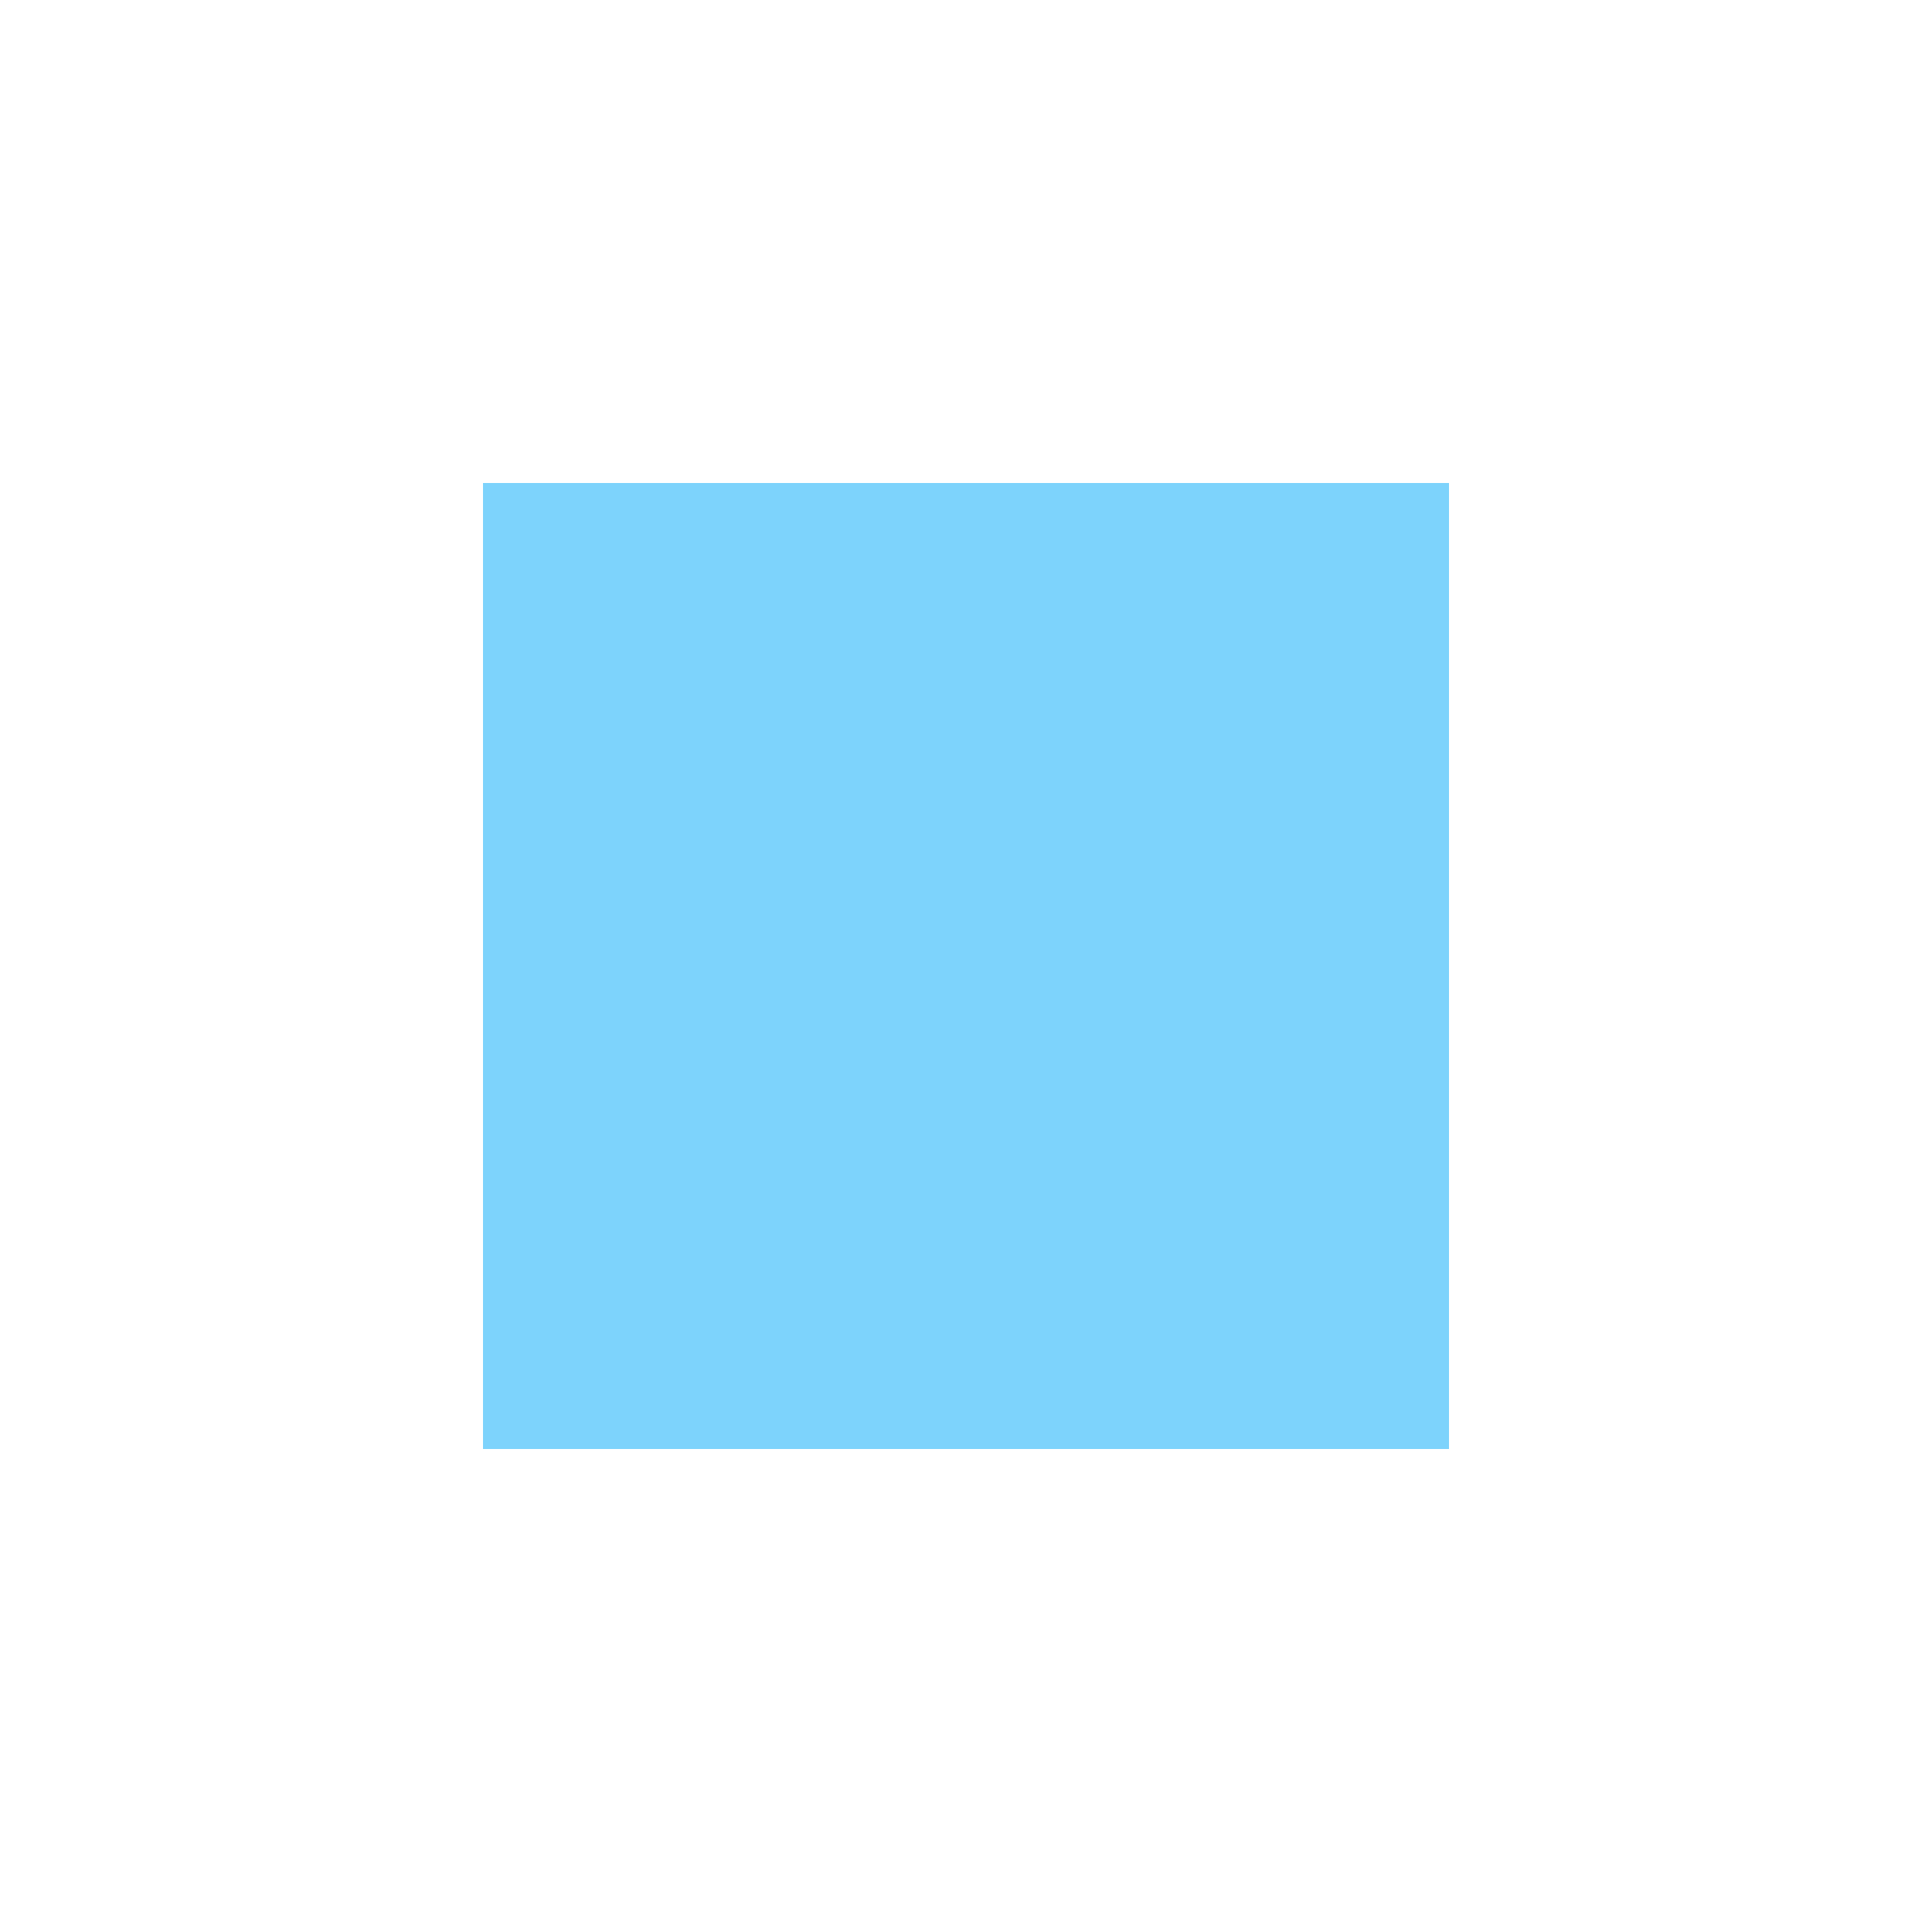
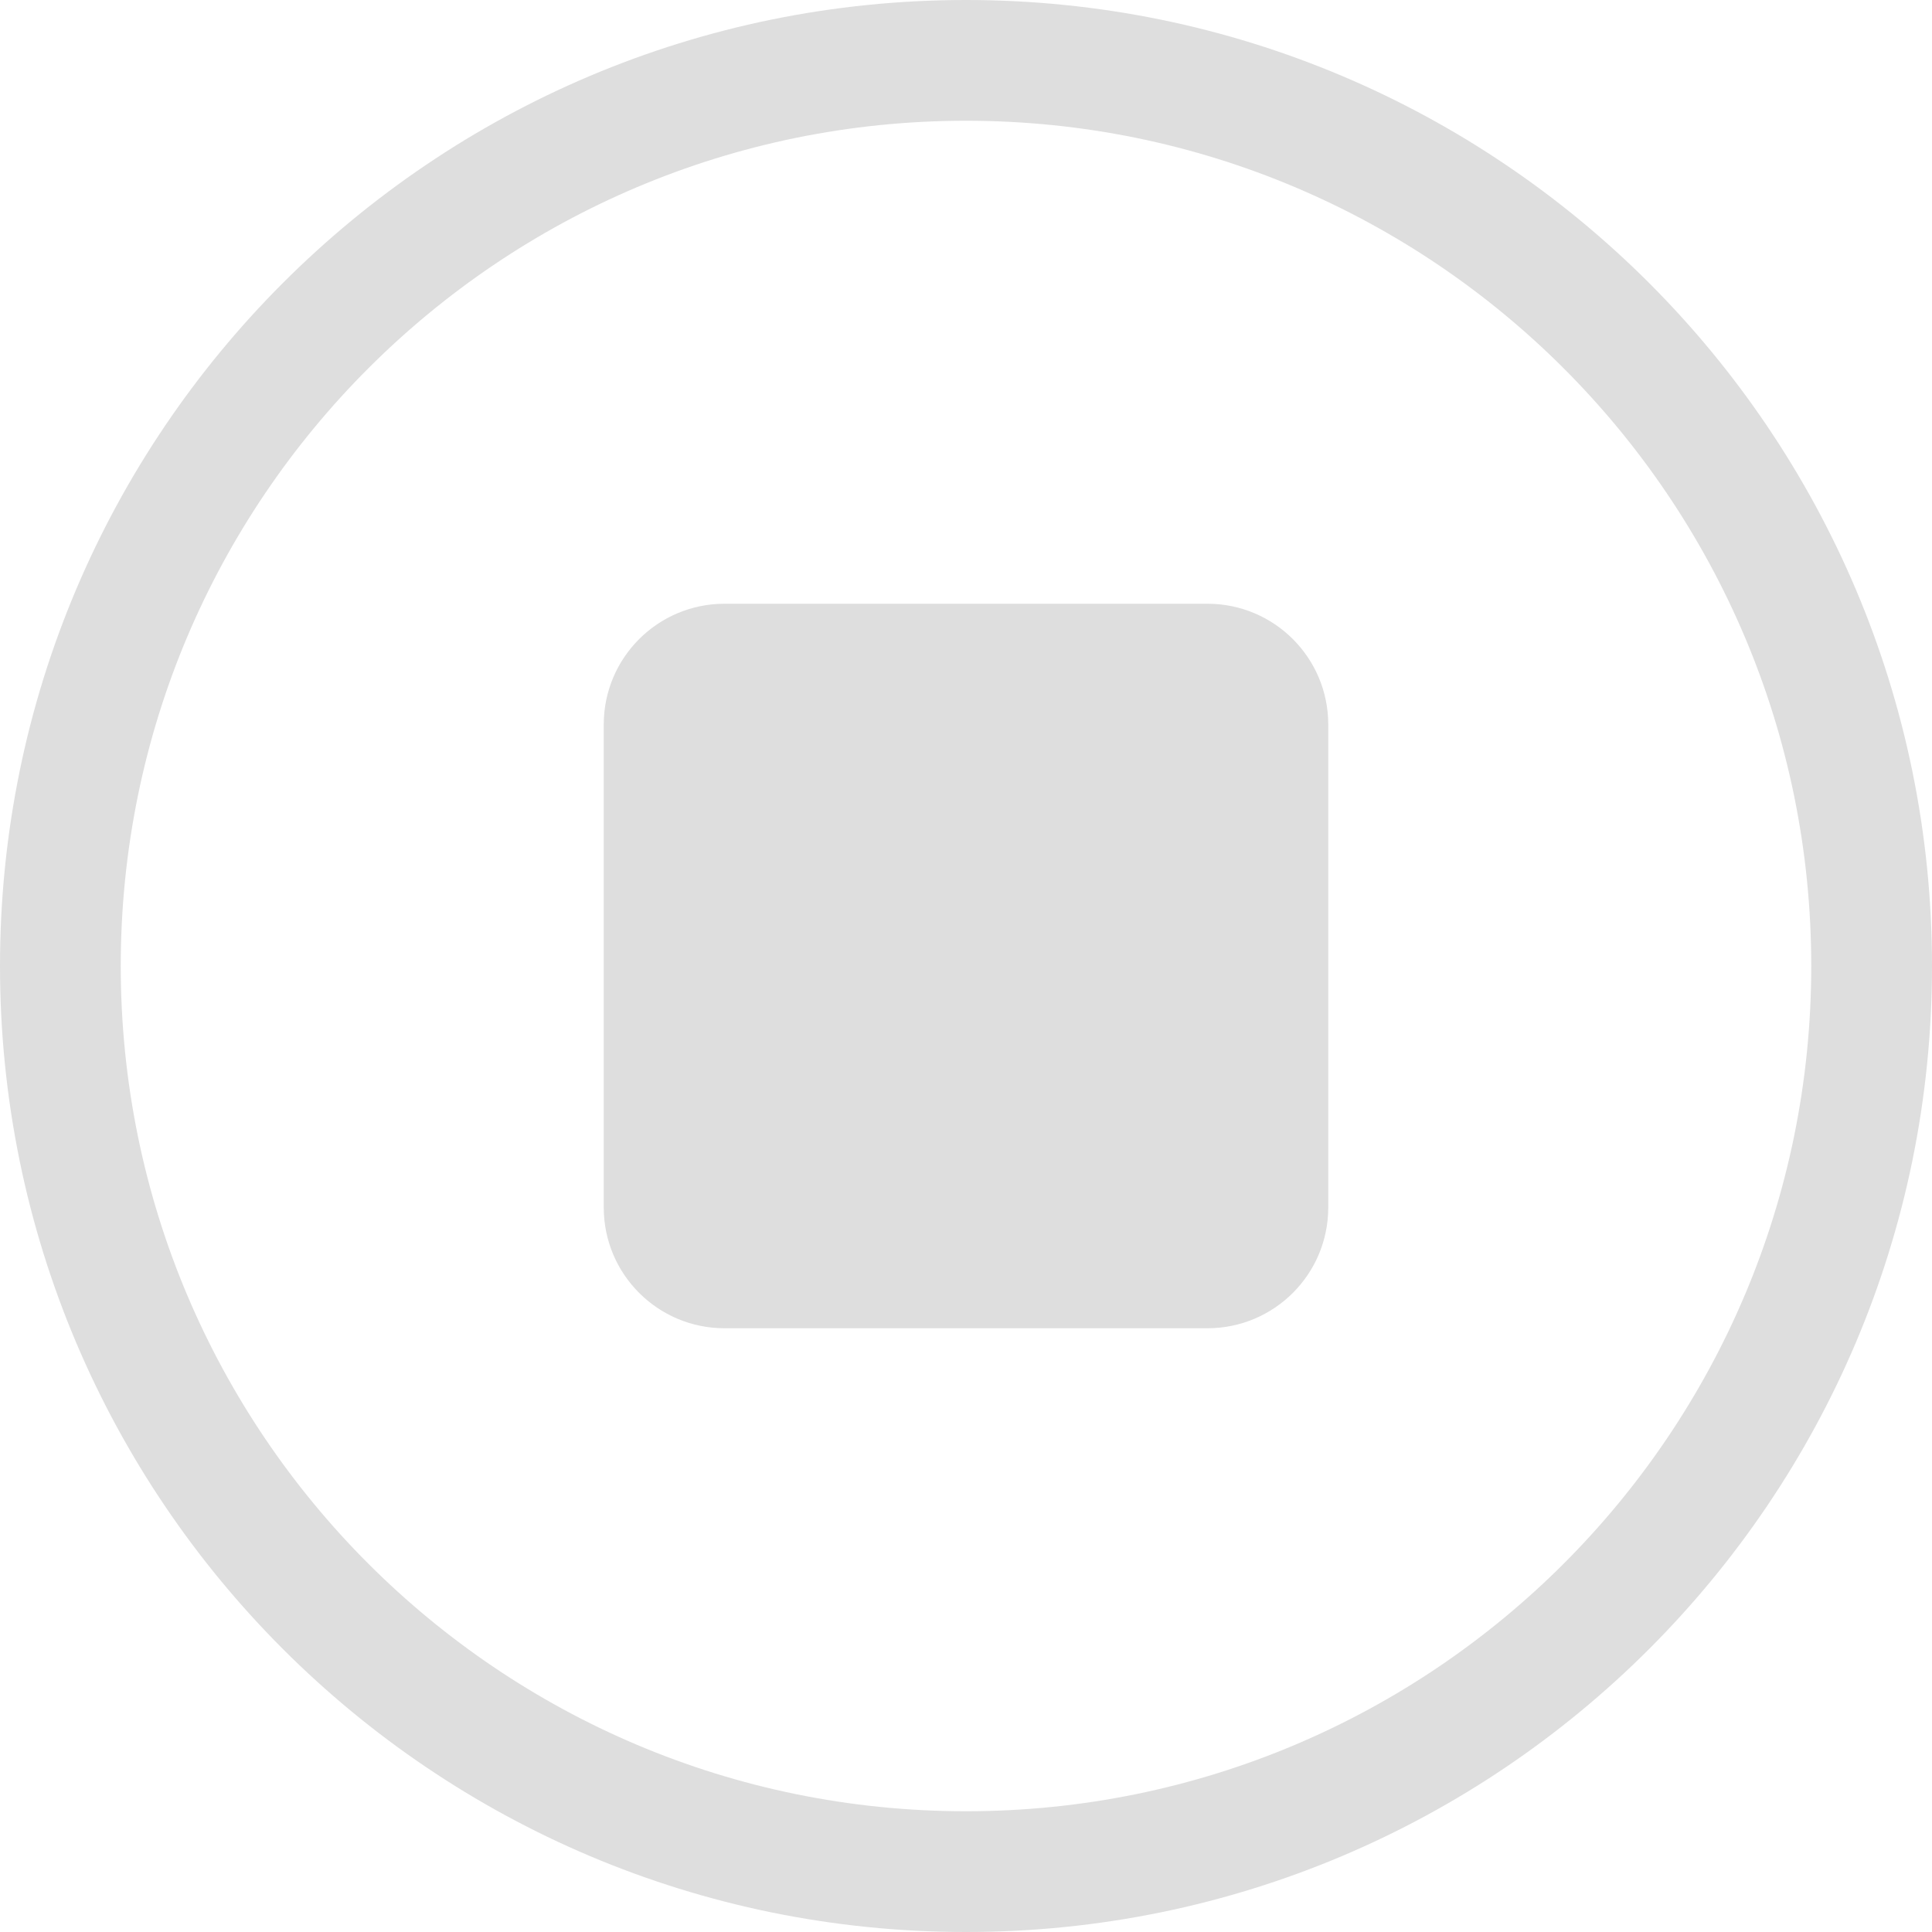
- <svg xmlns="http://www.w3.org/2000/svg" viewBox="0 0 64 64" version="1.1" id="svg1" width="64" height="64">
-   <defs id="defs3051">
-     <style type="text/css" id="current-color-scheme">.ColorScheme-Text { color: #7dd3fc; } </style>
+ <svg xmlns="http://www.w3.org/2000/svg" version="1.1" viewBox="0 0 16 16">
+   <defs>
+     <style id="current-color-scheme" type="text/css">.ColorScheme-Text {
+         color:#dedede;
+       }</style>
  </defs>
-   <path style="fill:currentColor;stroke-width:2.667" class="ColorScheme-Text" d="M 16,16 V 48 H 48 V 16 Z" id="path5" />
+   <path class="ColorScheme-Text" d="m8 0a8 8 0 0 0-8 8 8 8 0 0 0 8 8 8 8 0 0 0 8-8 8 8 0 0 0-8-8zm0 1a7 7 0 0 1 7 7 7 7 0 0 1-7 7 7 7 0 0 1-7-7 7 7 0 0 1 7-7z" fill="currentColor" />
+   <rect class="ColorScheme-Text" x="5" y="5" width="6" height="6" rx="1" ry="1" fill="currentColor" />
</svg>
